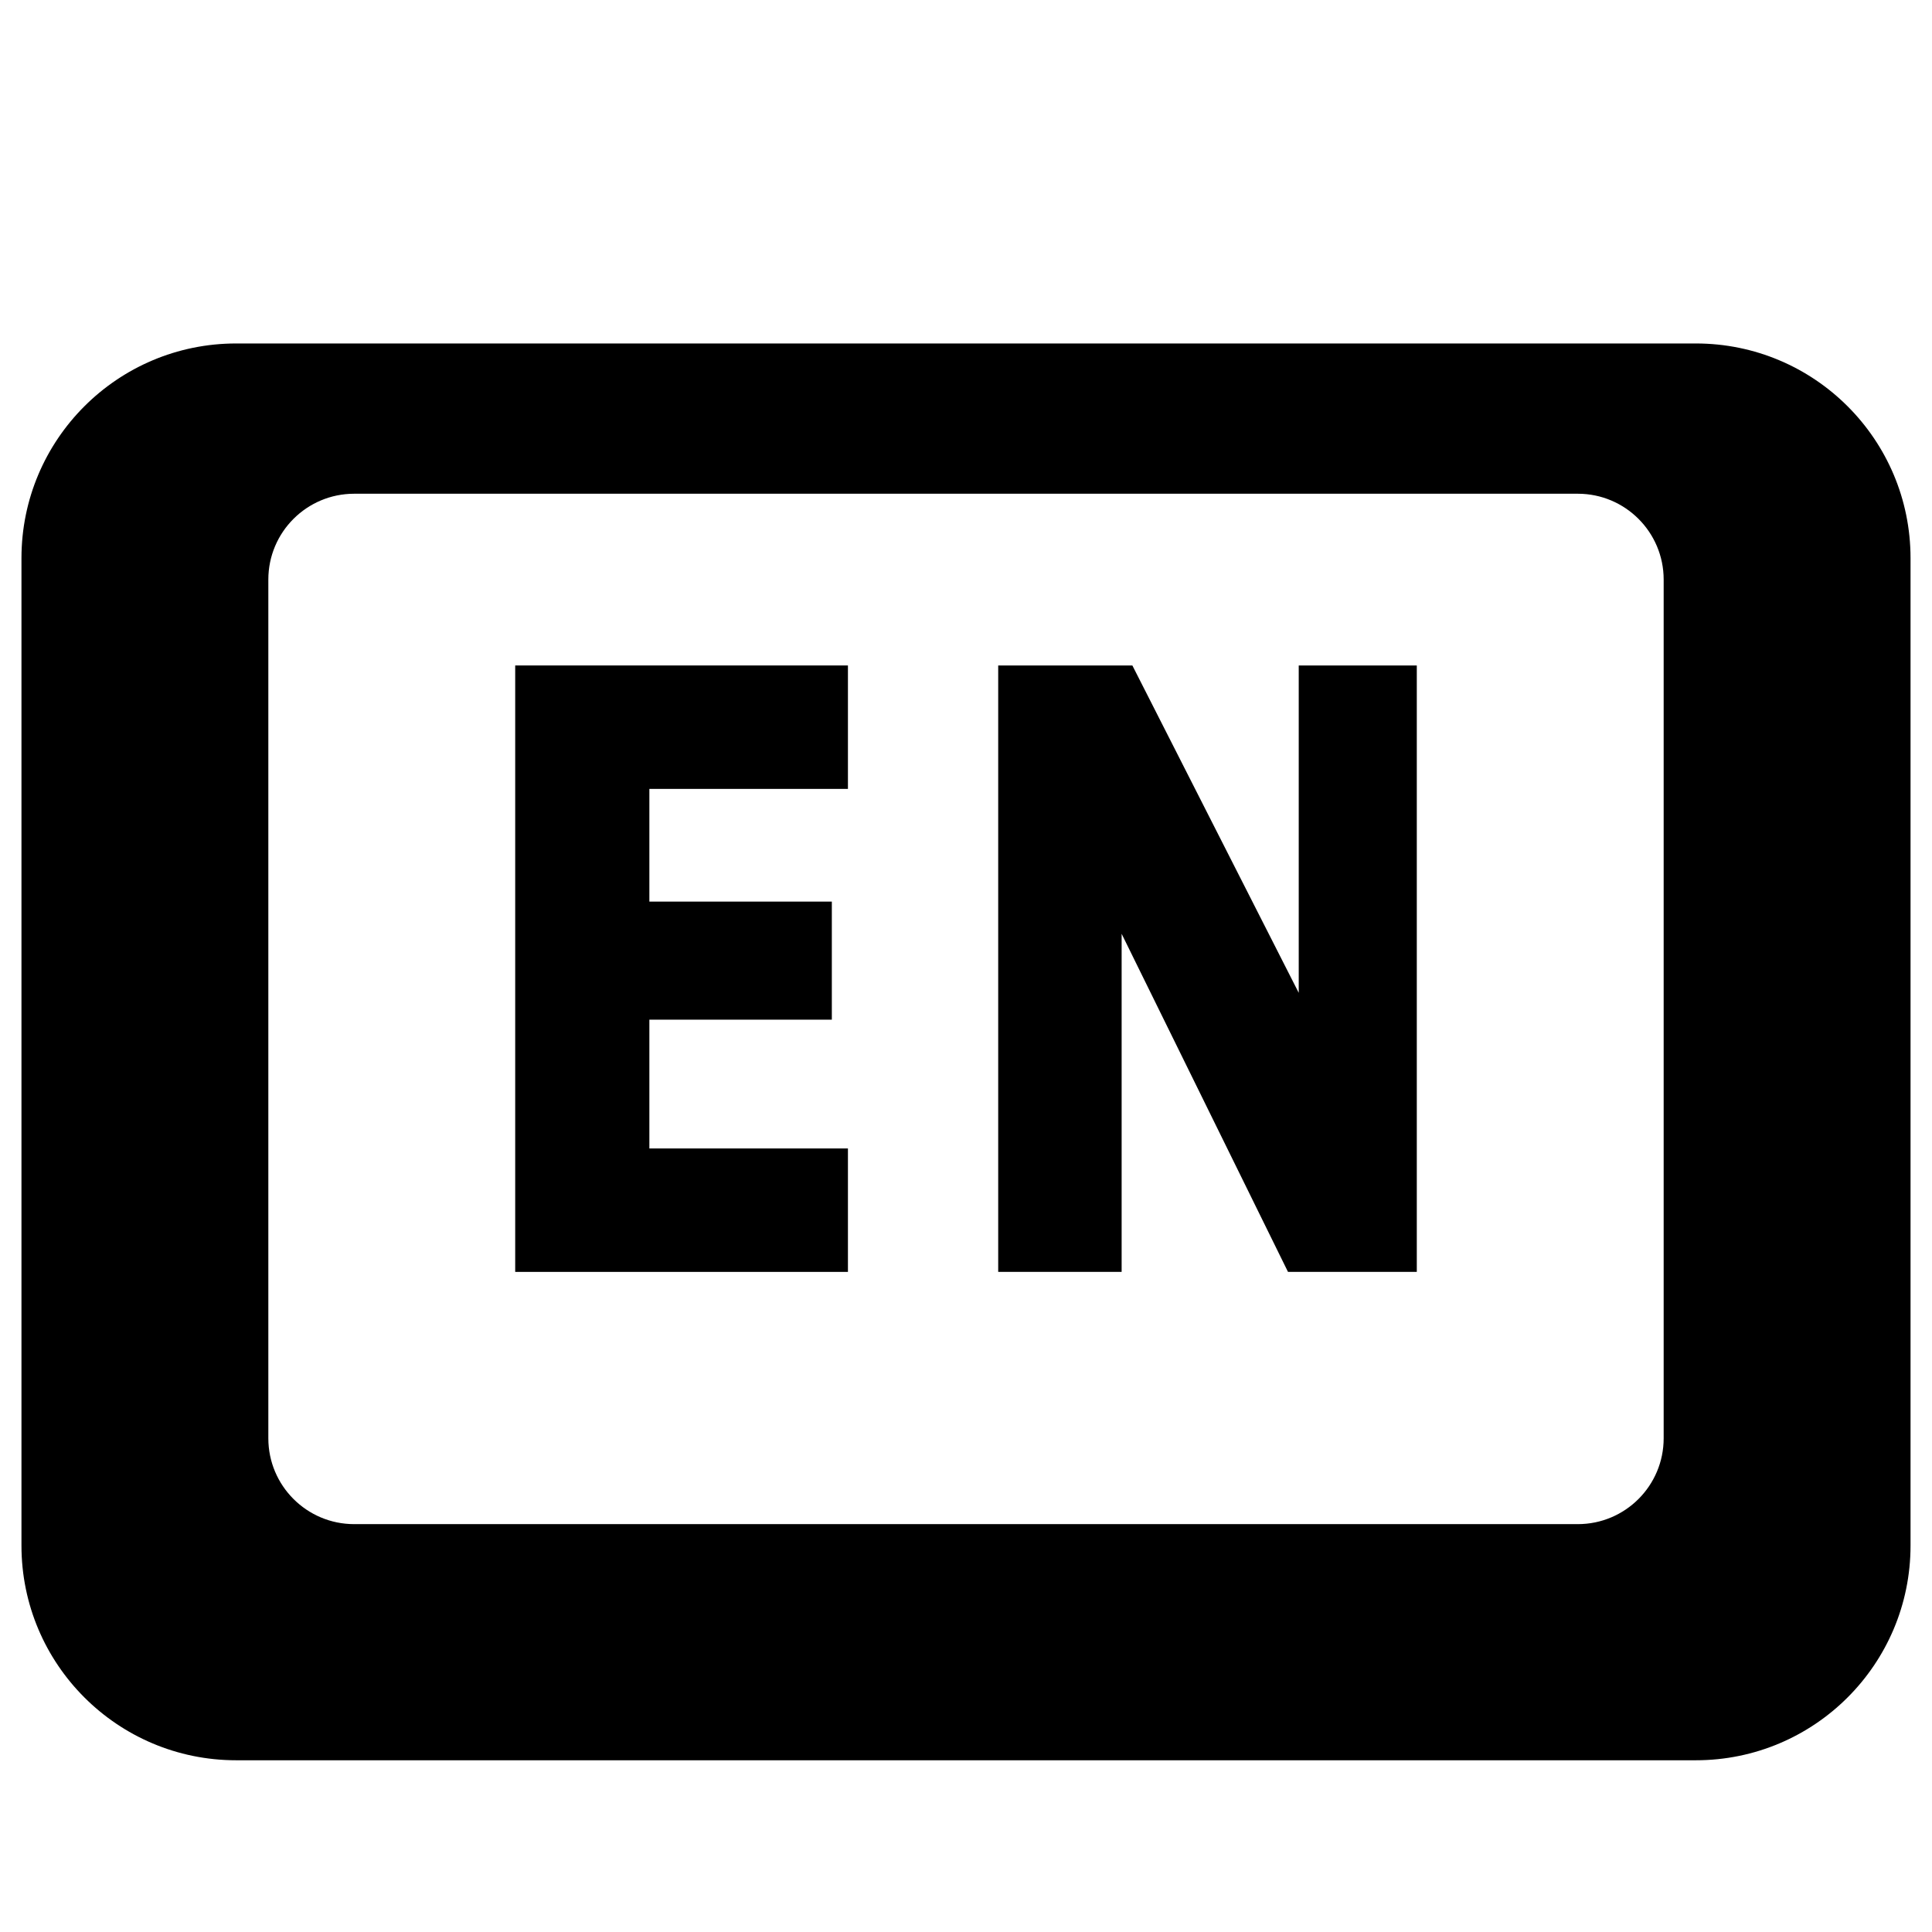
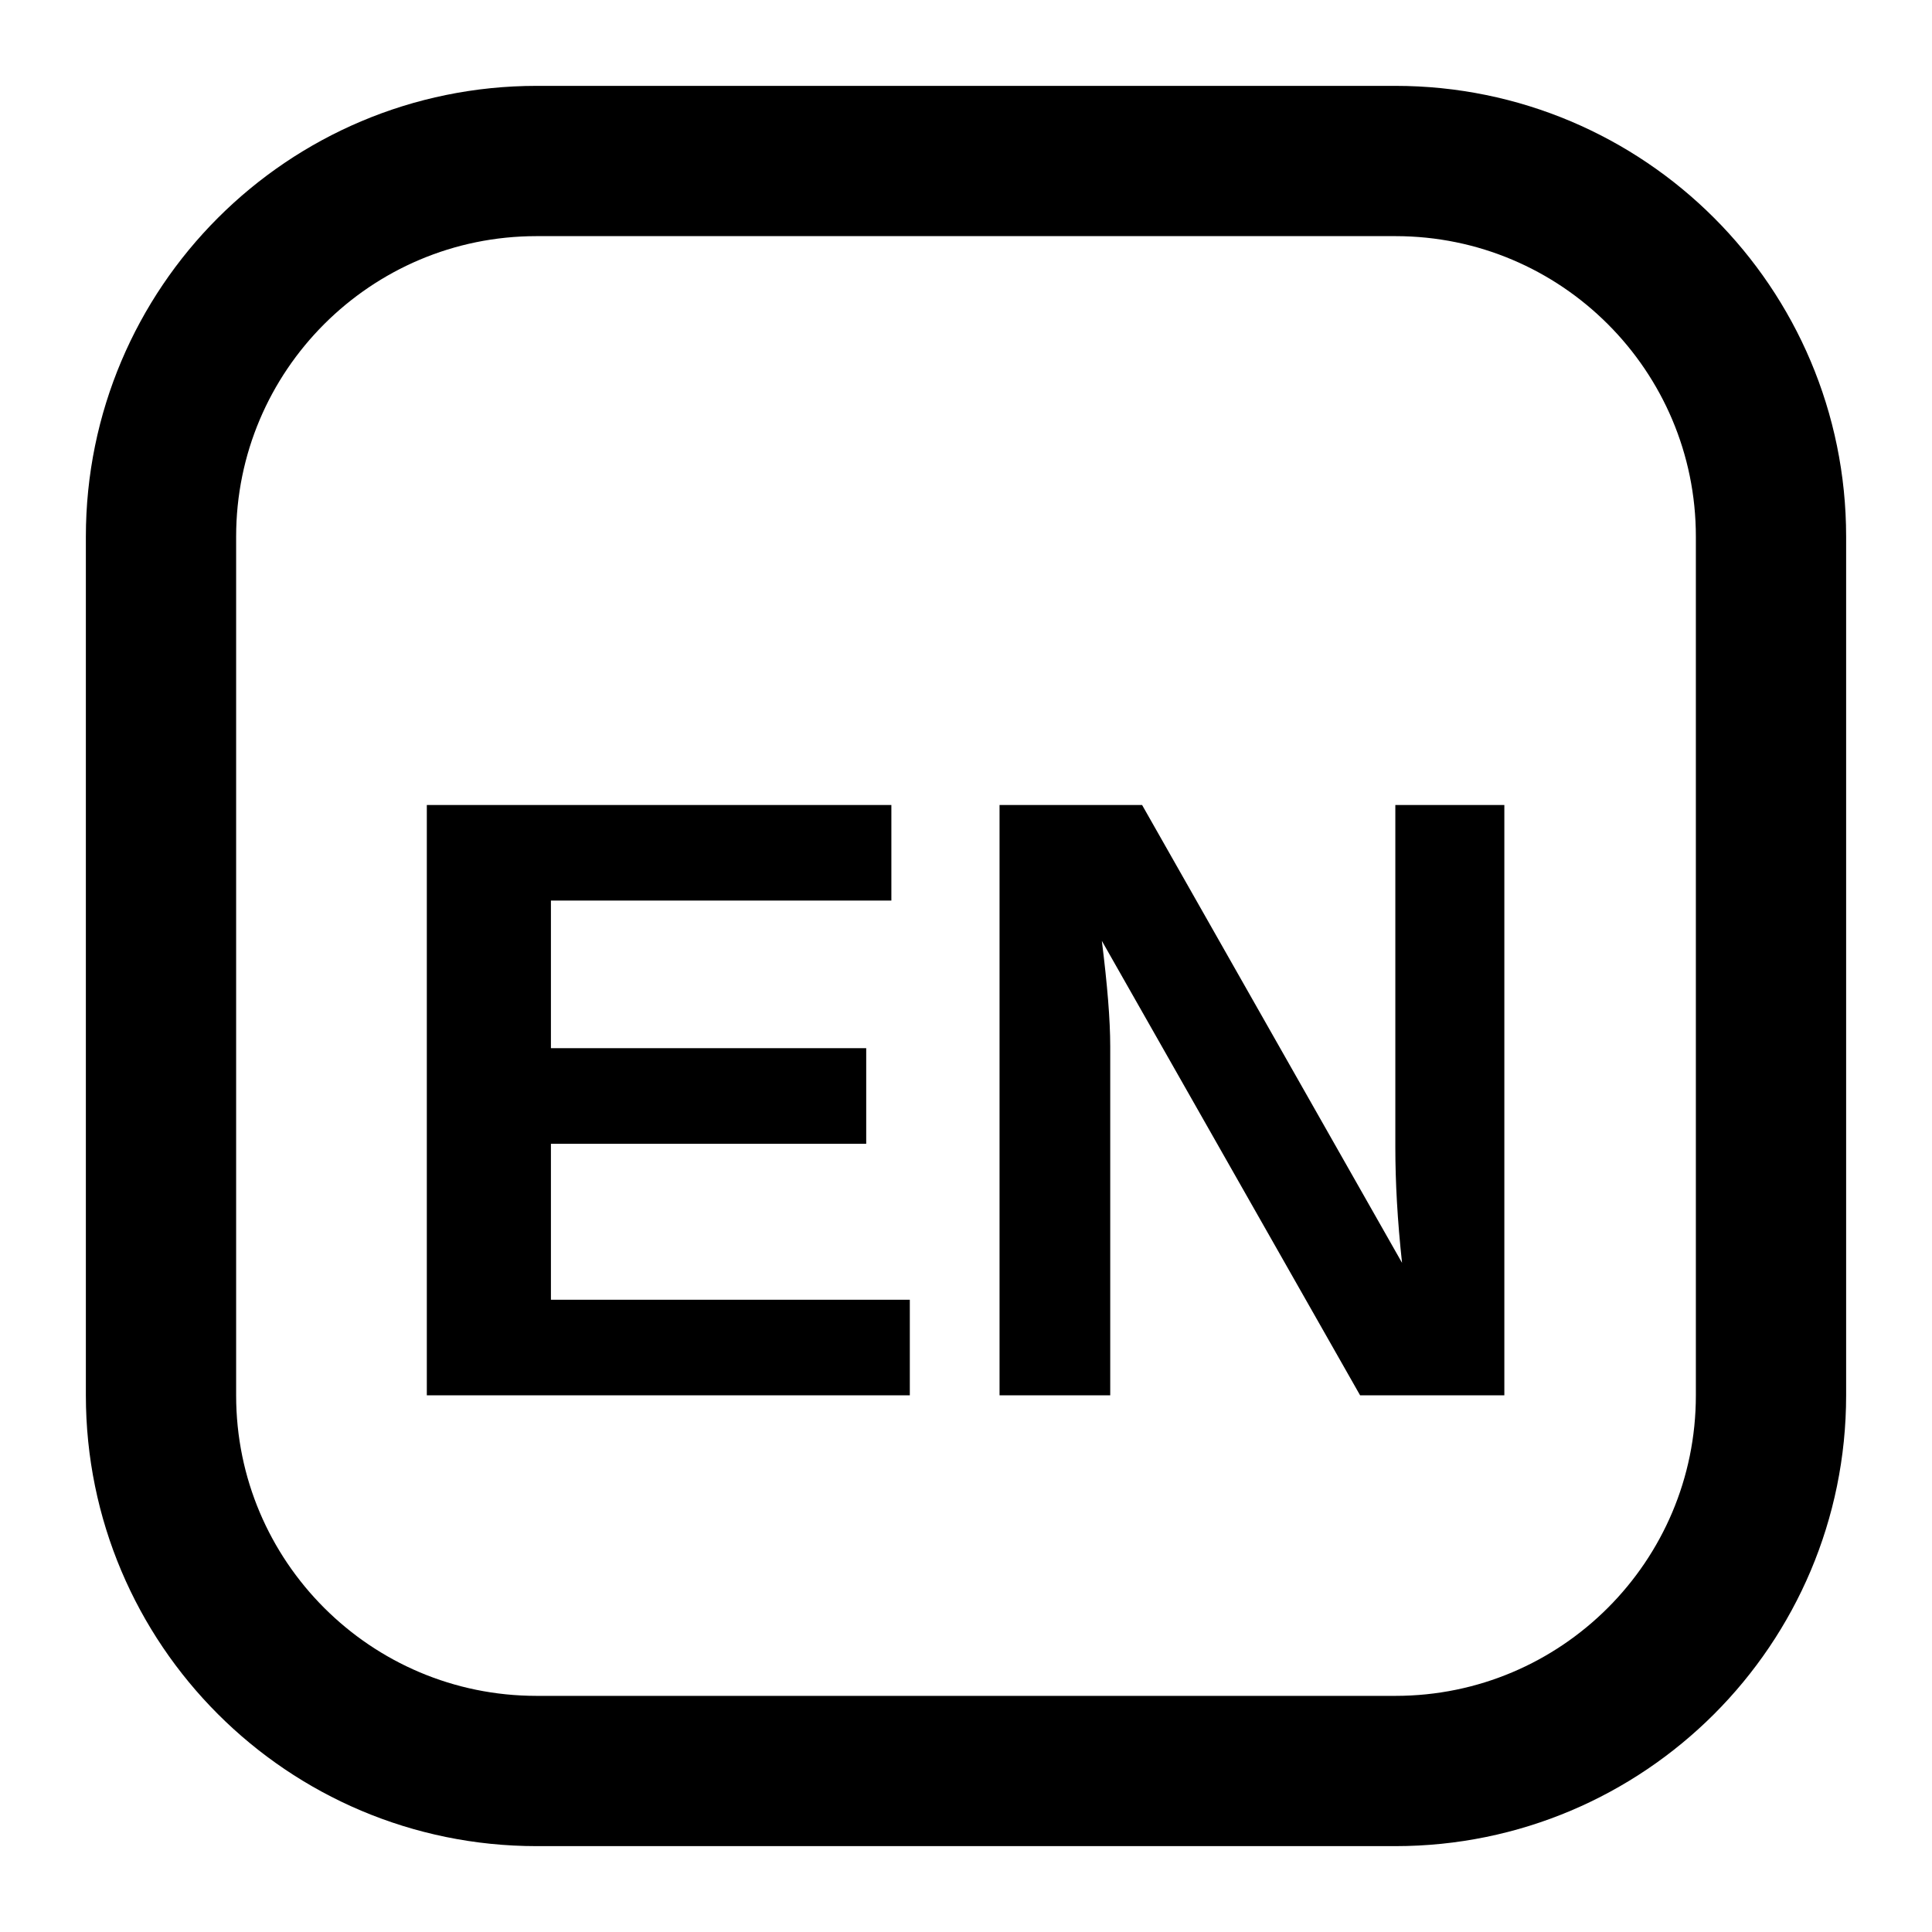
<svg xmlns="http://www.w3.org/2000/svg" viewBox="0 0 18 18">
-   <g fill="#000">
-     <path d="M2.2 3.2h13.6a2 2 0 0 1 2 2v9.2a2 2 0 0 1-2 2H2.2a2 2 0 0 1-2-2V5.2a2 2 0 0 1 2-2zm1.1 1.4a.8.8 0 0 0-.8.8v8a.8.8 0 0 0 .8.8h11.4a.8.8 0 0 0 .8-.8v-8a.8.8 0 0 0-.8-.8H3.3z" />
-     <path d="M4.8 6.2h3.1v1.15H6.05v1.05h1.7v1.1H6.05v1.2H7.9v1.15H4.8z" />
-     <path d="M9.3 6.2h1.25l1.55 3.05V6.2H13.2v5.65h-1.2L10.45 8.7v3.15H9.3z" />
-   </g>
+   <rect x="1.5" y="1.5" width="15" height="15" rx="3.5" fill="none" stroke="#000" stroke-width="1.4" />
+   <text x="9" y="13" text-anchor="middle" font-family="SF Pro Text, Helvetica Neue, Arial, sans-serif" font-size="8" font-weight="700" fill="#000">EN</text>
</svg>
